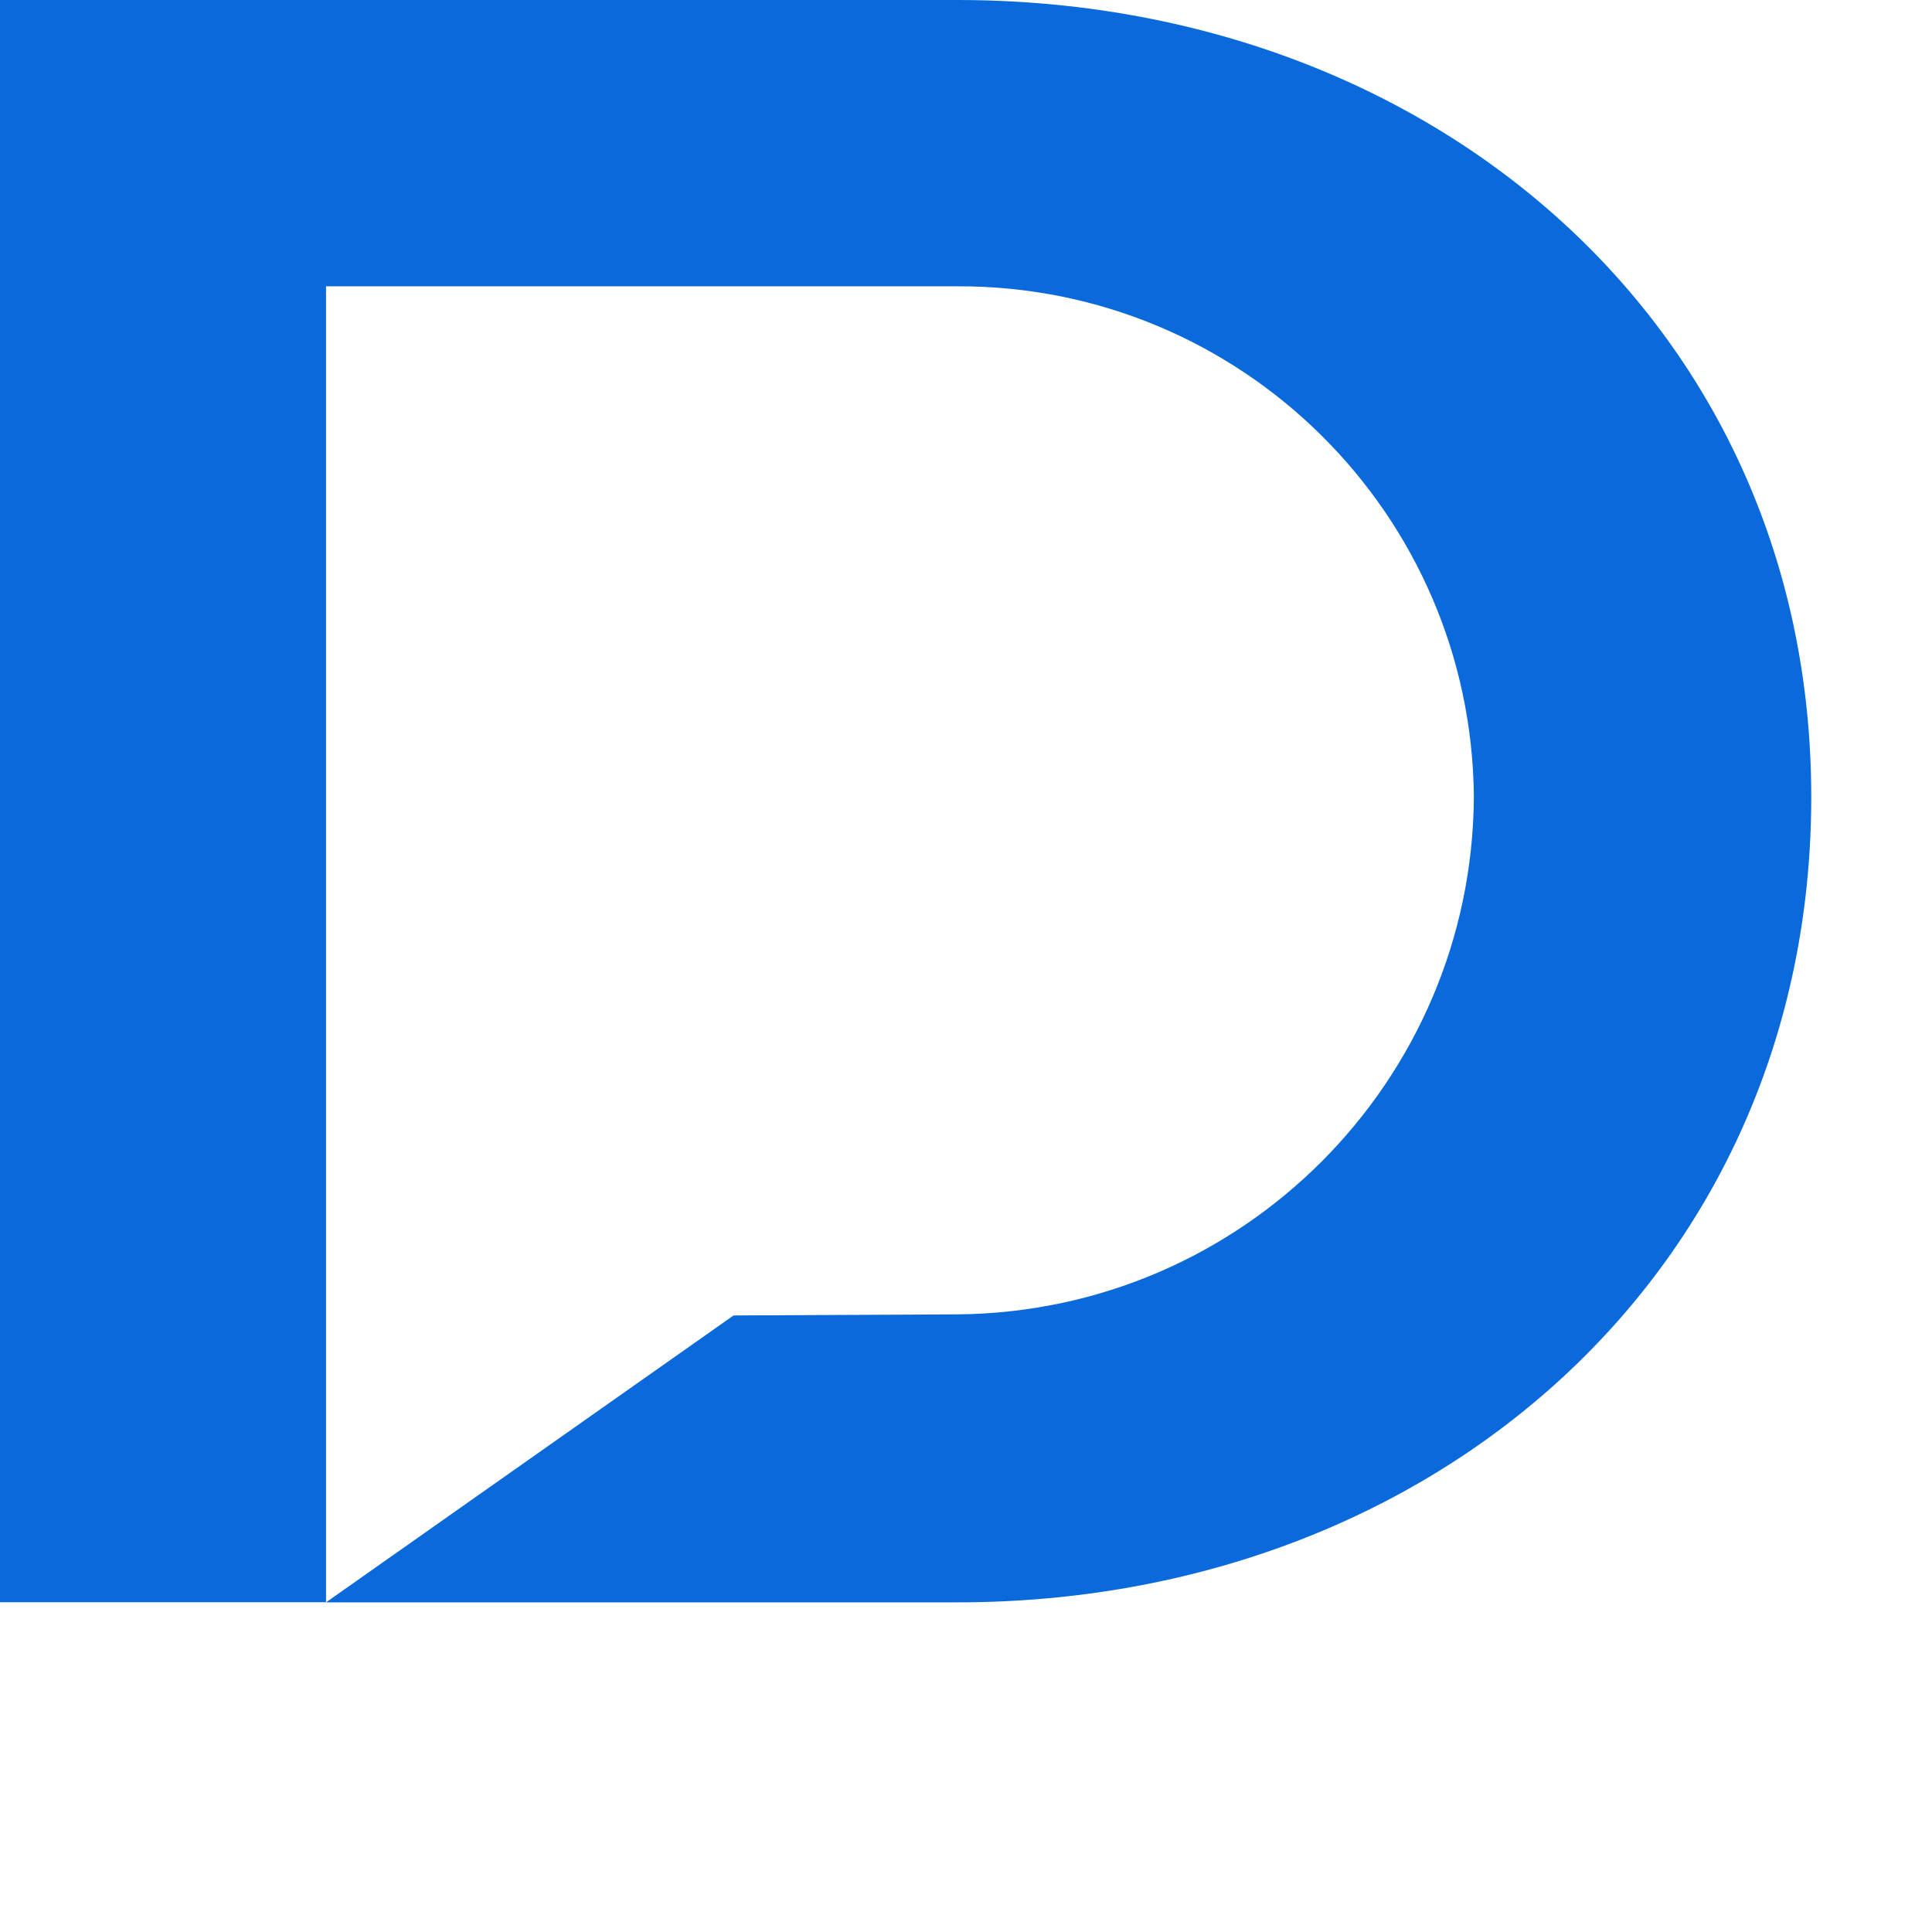
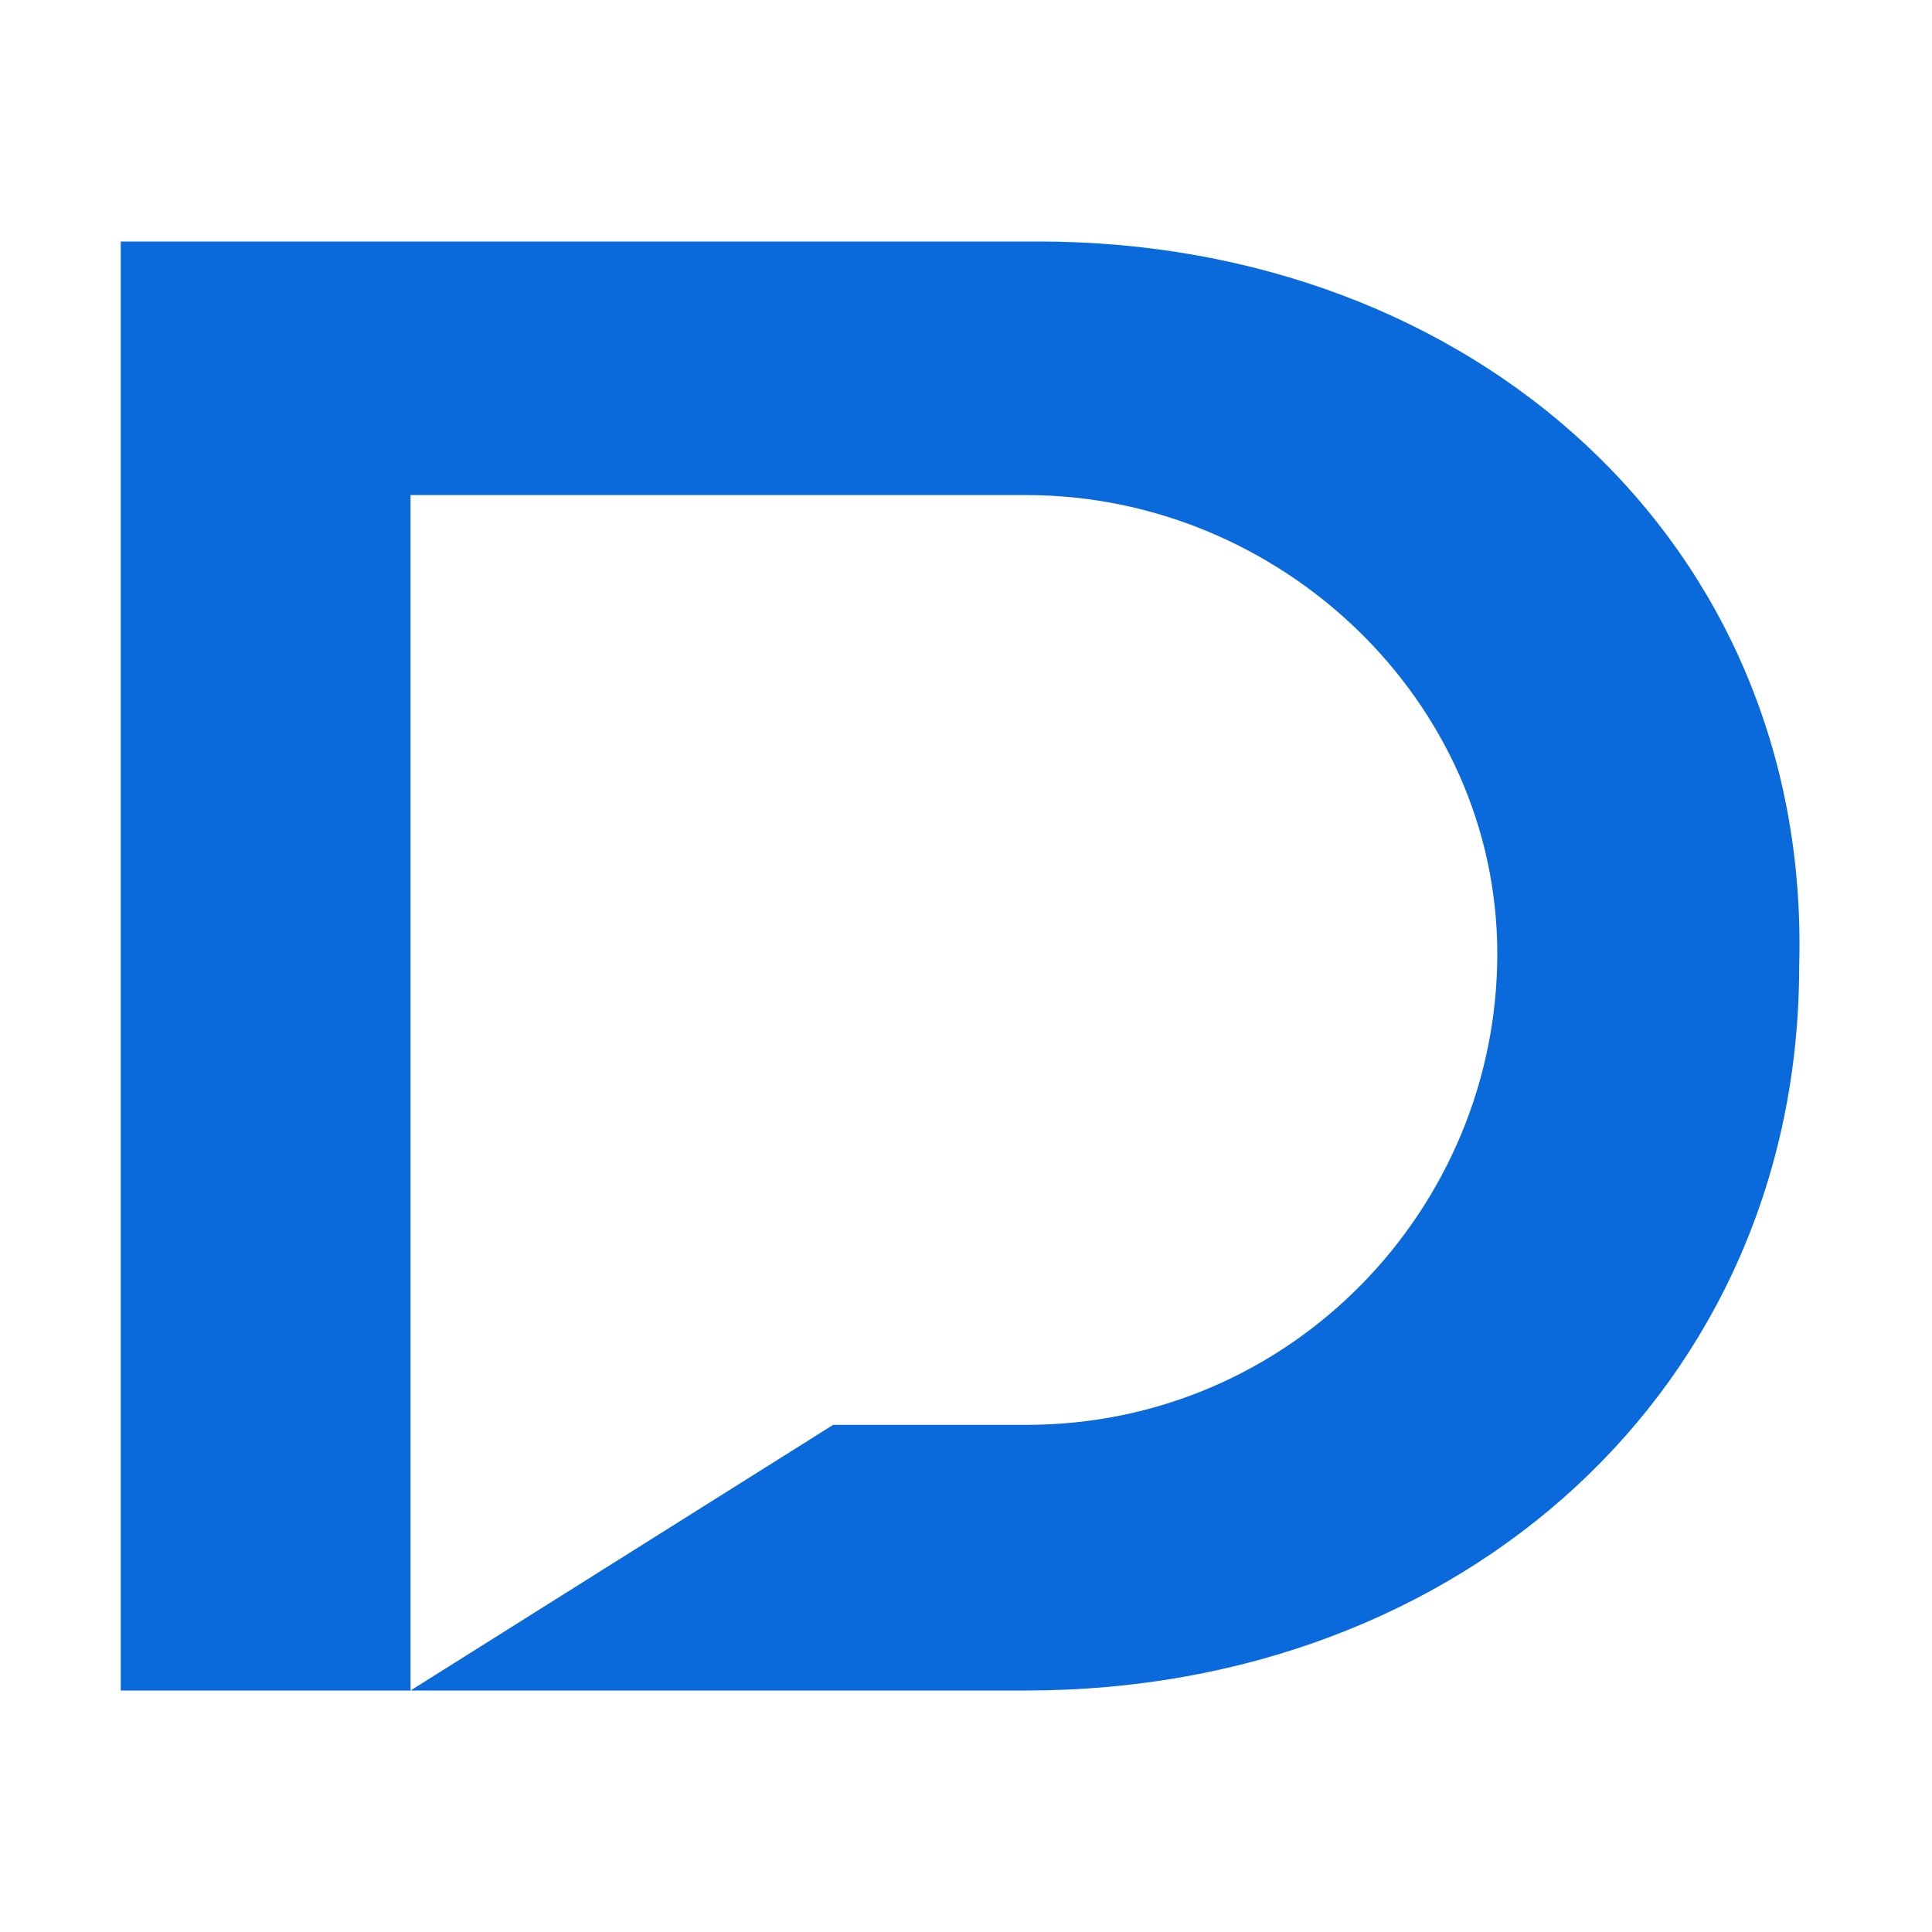
<svg xmlns="http://www.w3.org/2000/svg" viewBox="0 0 16 16">
-   <path d="M7.928,0H0V13.269H2.7V2.371H7.929A4.264,4.264,0,0,1,12.206,6.6a4.313,4.313,0,0,1-4.277,4.285l-1.854.009L2.7,13.27H7.929C11.87,13.27,15,10.522,15,6.6,15,2.712,11.869,0,7.928,0" fill="#0a6adb" />
+   <path d="M8.6 2H1v12h2.4V4.1h5.1c2.1 0 3.9 1.7 3.9 3.8 0 2.1-1.7 3.9-3.9 3.9H6.9L3.4 14h5.1c3.6 0 6.4-2.5 6.4-6 .1-3.5-2.7-6-6.3-6" fill="#0a6adb" />
</svg>
